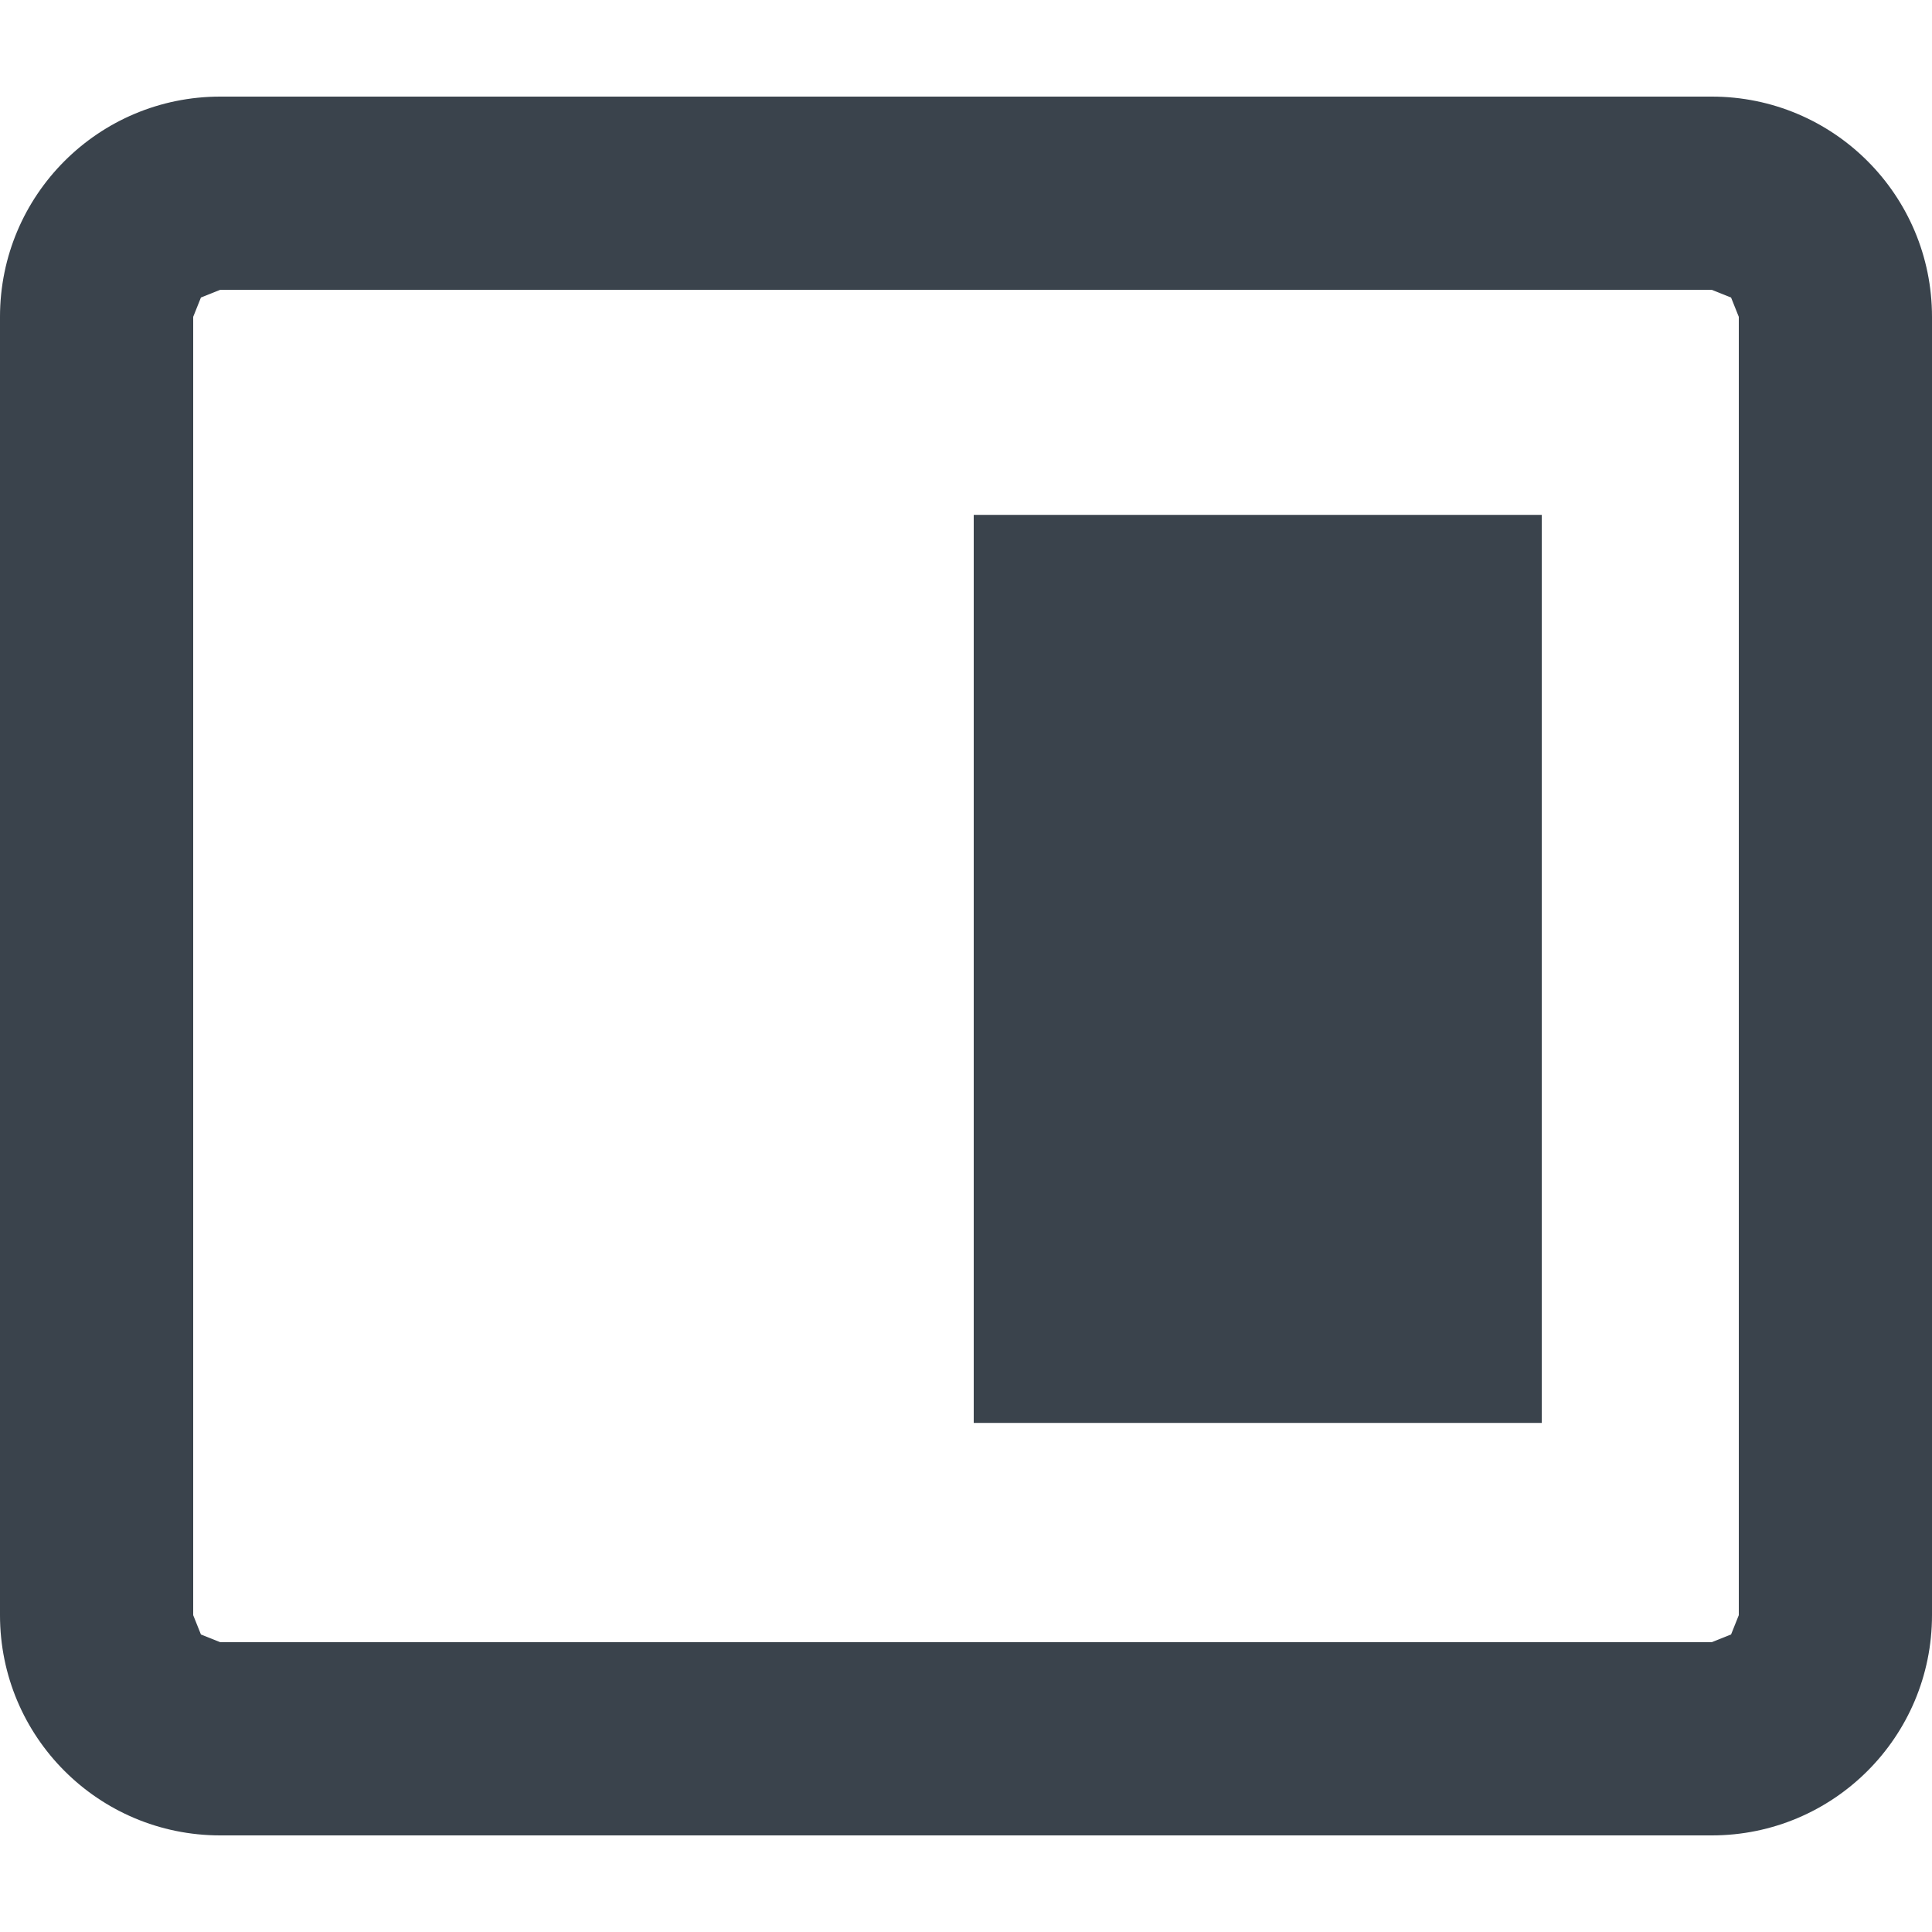
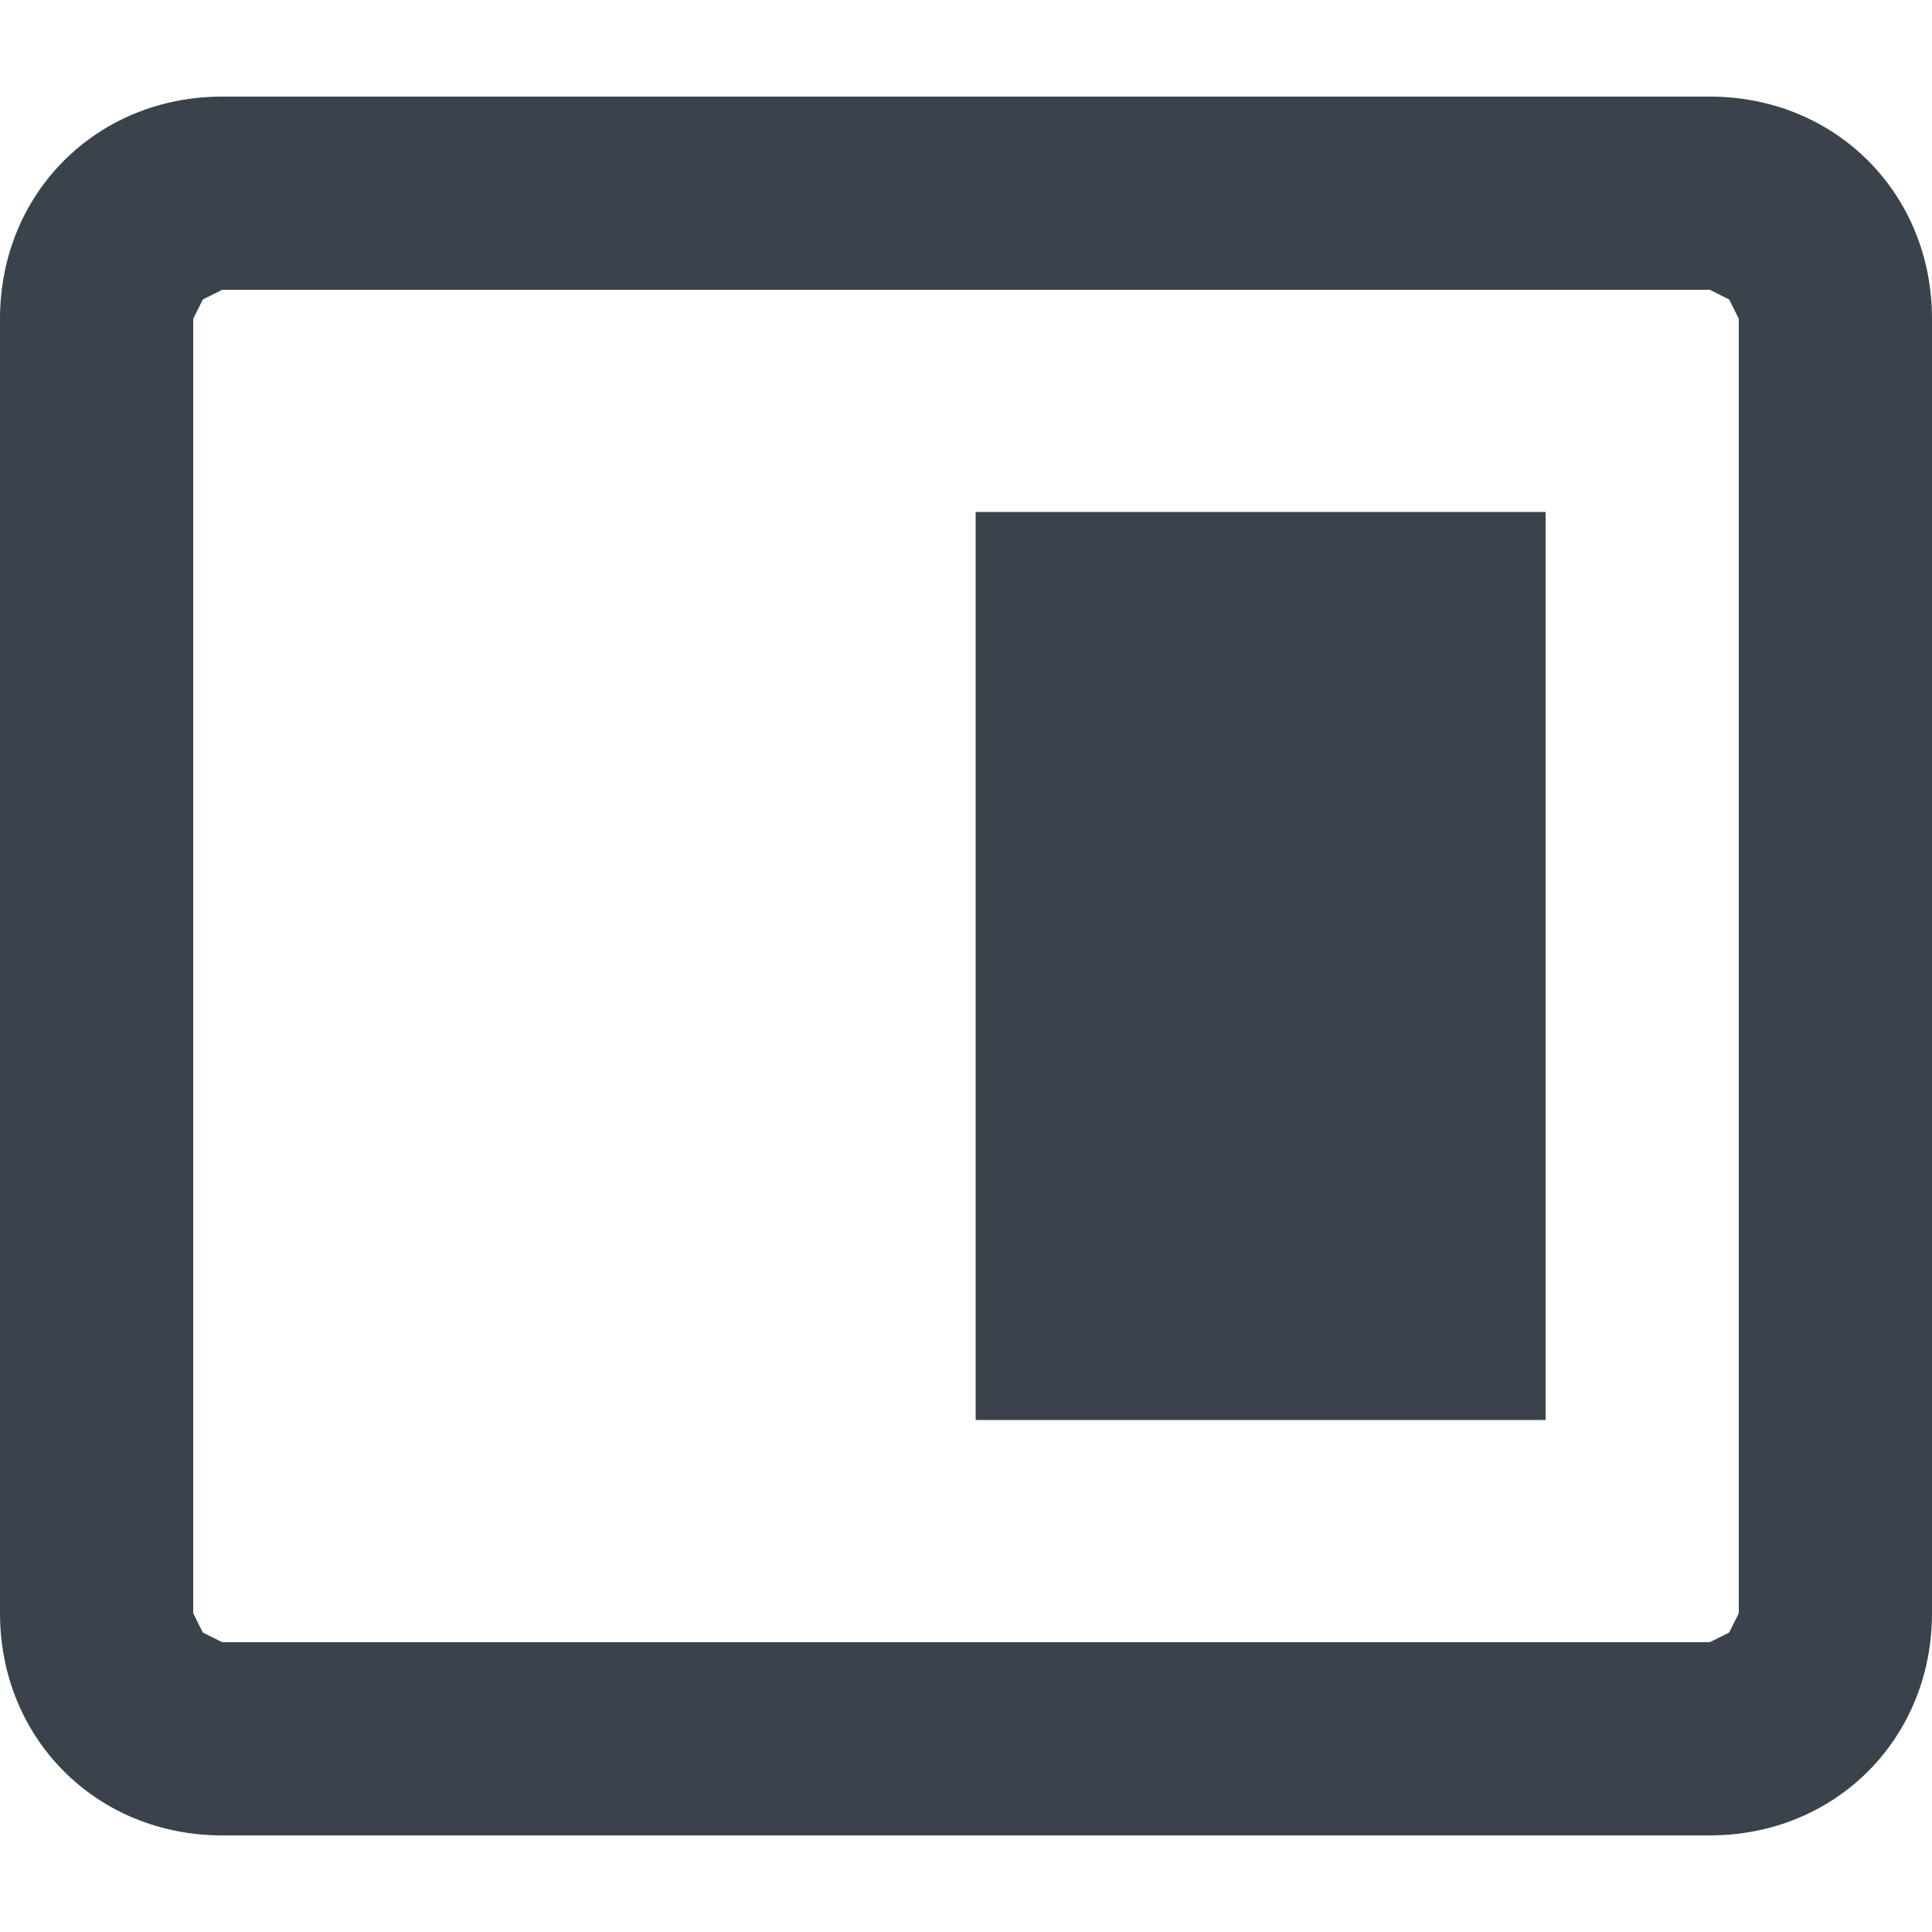
- <svg xmlns="http://www.w3.org/2000/svg" version="1.1" id="Calque_1" x="0px" y="0px" viewBox="0 0 20 20" enable-background="new 0 0 20 20" xml:space="preserve">
-   <g>
-     <path fill="none" d="M2.28,17h15.44l0.2-0.08l0.08-0.2V3.28l-0.08-0.2L17.72,3H2.28l-0.2,0.08L2,3.28v13.44l0.08,0.2L2.28,17z    M10.08,5.33h5.88v9.4h-5.88V5.33z" />
-     <path fill="#3A434C" d="M2.28,19h15.44c1.26,0,2.28-1.02,2.28-2.28V3.28C20,2.02,18.98,1,17.72,1H2.28C1.02,1,0,2.02,0,3.28v13.44   C0,17.98,1.02,19,2.28,19z M2,3.28l0.08-0.2L2.28,3h15.44l0.2,0.08L18,3.28v13.44l-0.08,0.2L17.72,17H2.28l-0.2-0.08L2,16.72V3.28z   " />
-     <rect x="10.08" y="5.33" fill="#3A434C" width="5.88" height="9.4" />
-   </g>
+ <svg xmlns="http://www.w3.org/2000/svg" version="1.1" id="Calque_1" x="0px" y="0px" viewBox="0 0 20 20" style="enable-background:new 0 0 20 20;" xml:space="preserve">
+   <style type="text/css">
+ 	.st0{fill:#3A434C;}
+ </style>
+   <path class="st0" d="M2.3,19h15.4c1.3,0,2.3-1,2.3-2.3V3.3C20,2,19,1,17.7,1H2.3C1,1,0,2,0,3.3v13.4C0,18,1,19,2.3,19z M2,3.3  l0.1-0.2L2.3,3h15.4l0.2,0.1L18,3.3v13.4l-0.1,0.2L17.7,17H2.3l-0.2-0.1L2,16.7V3.3z" />
+   <rect x="10.1" y="5.3" class="st0" width="5.9" height="9.4" />
</svg>
